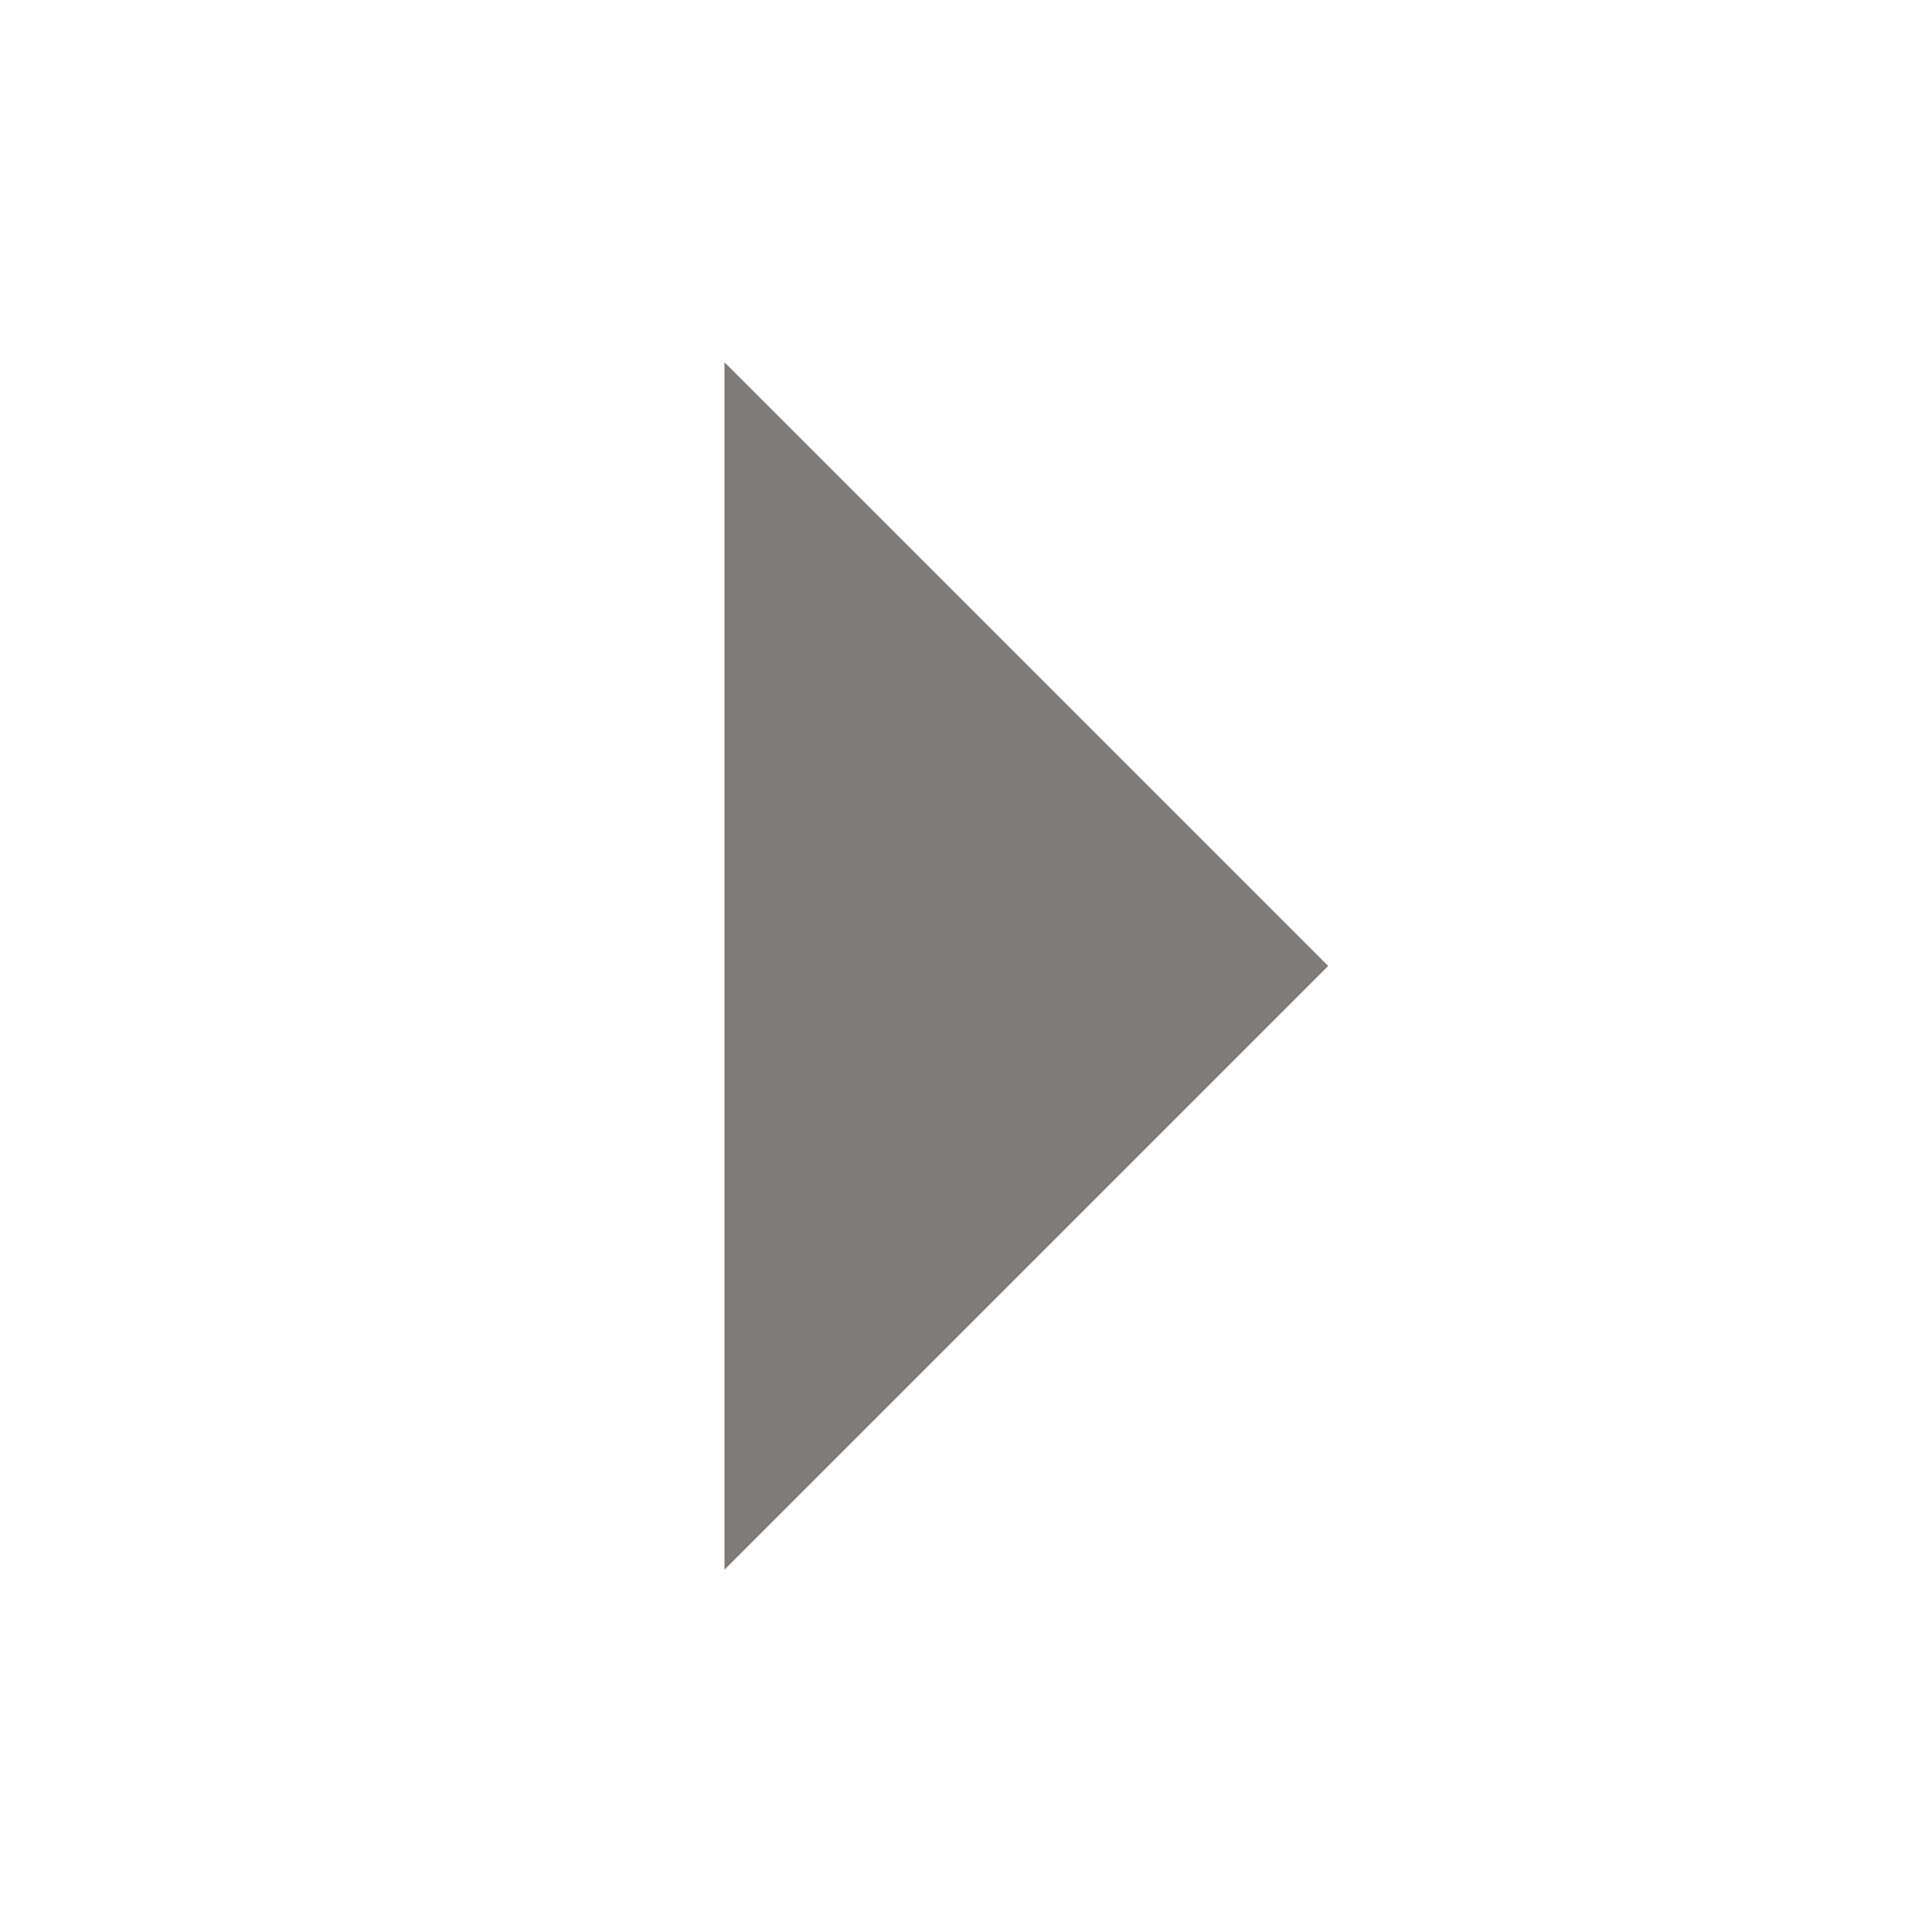
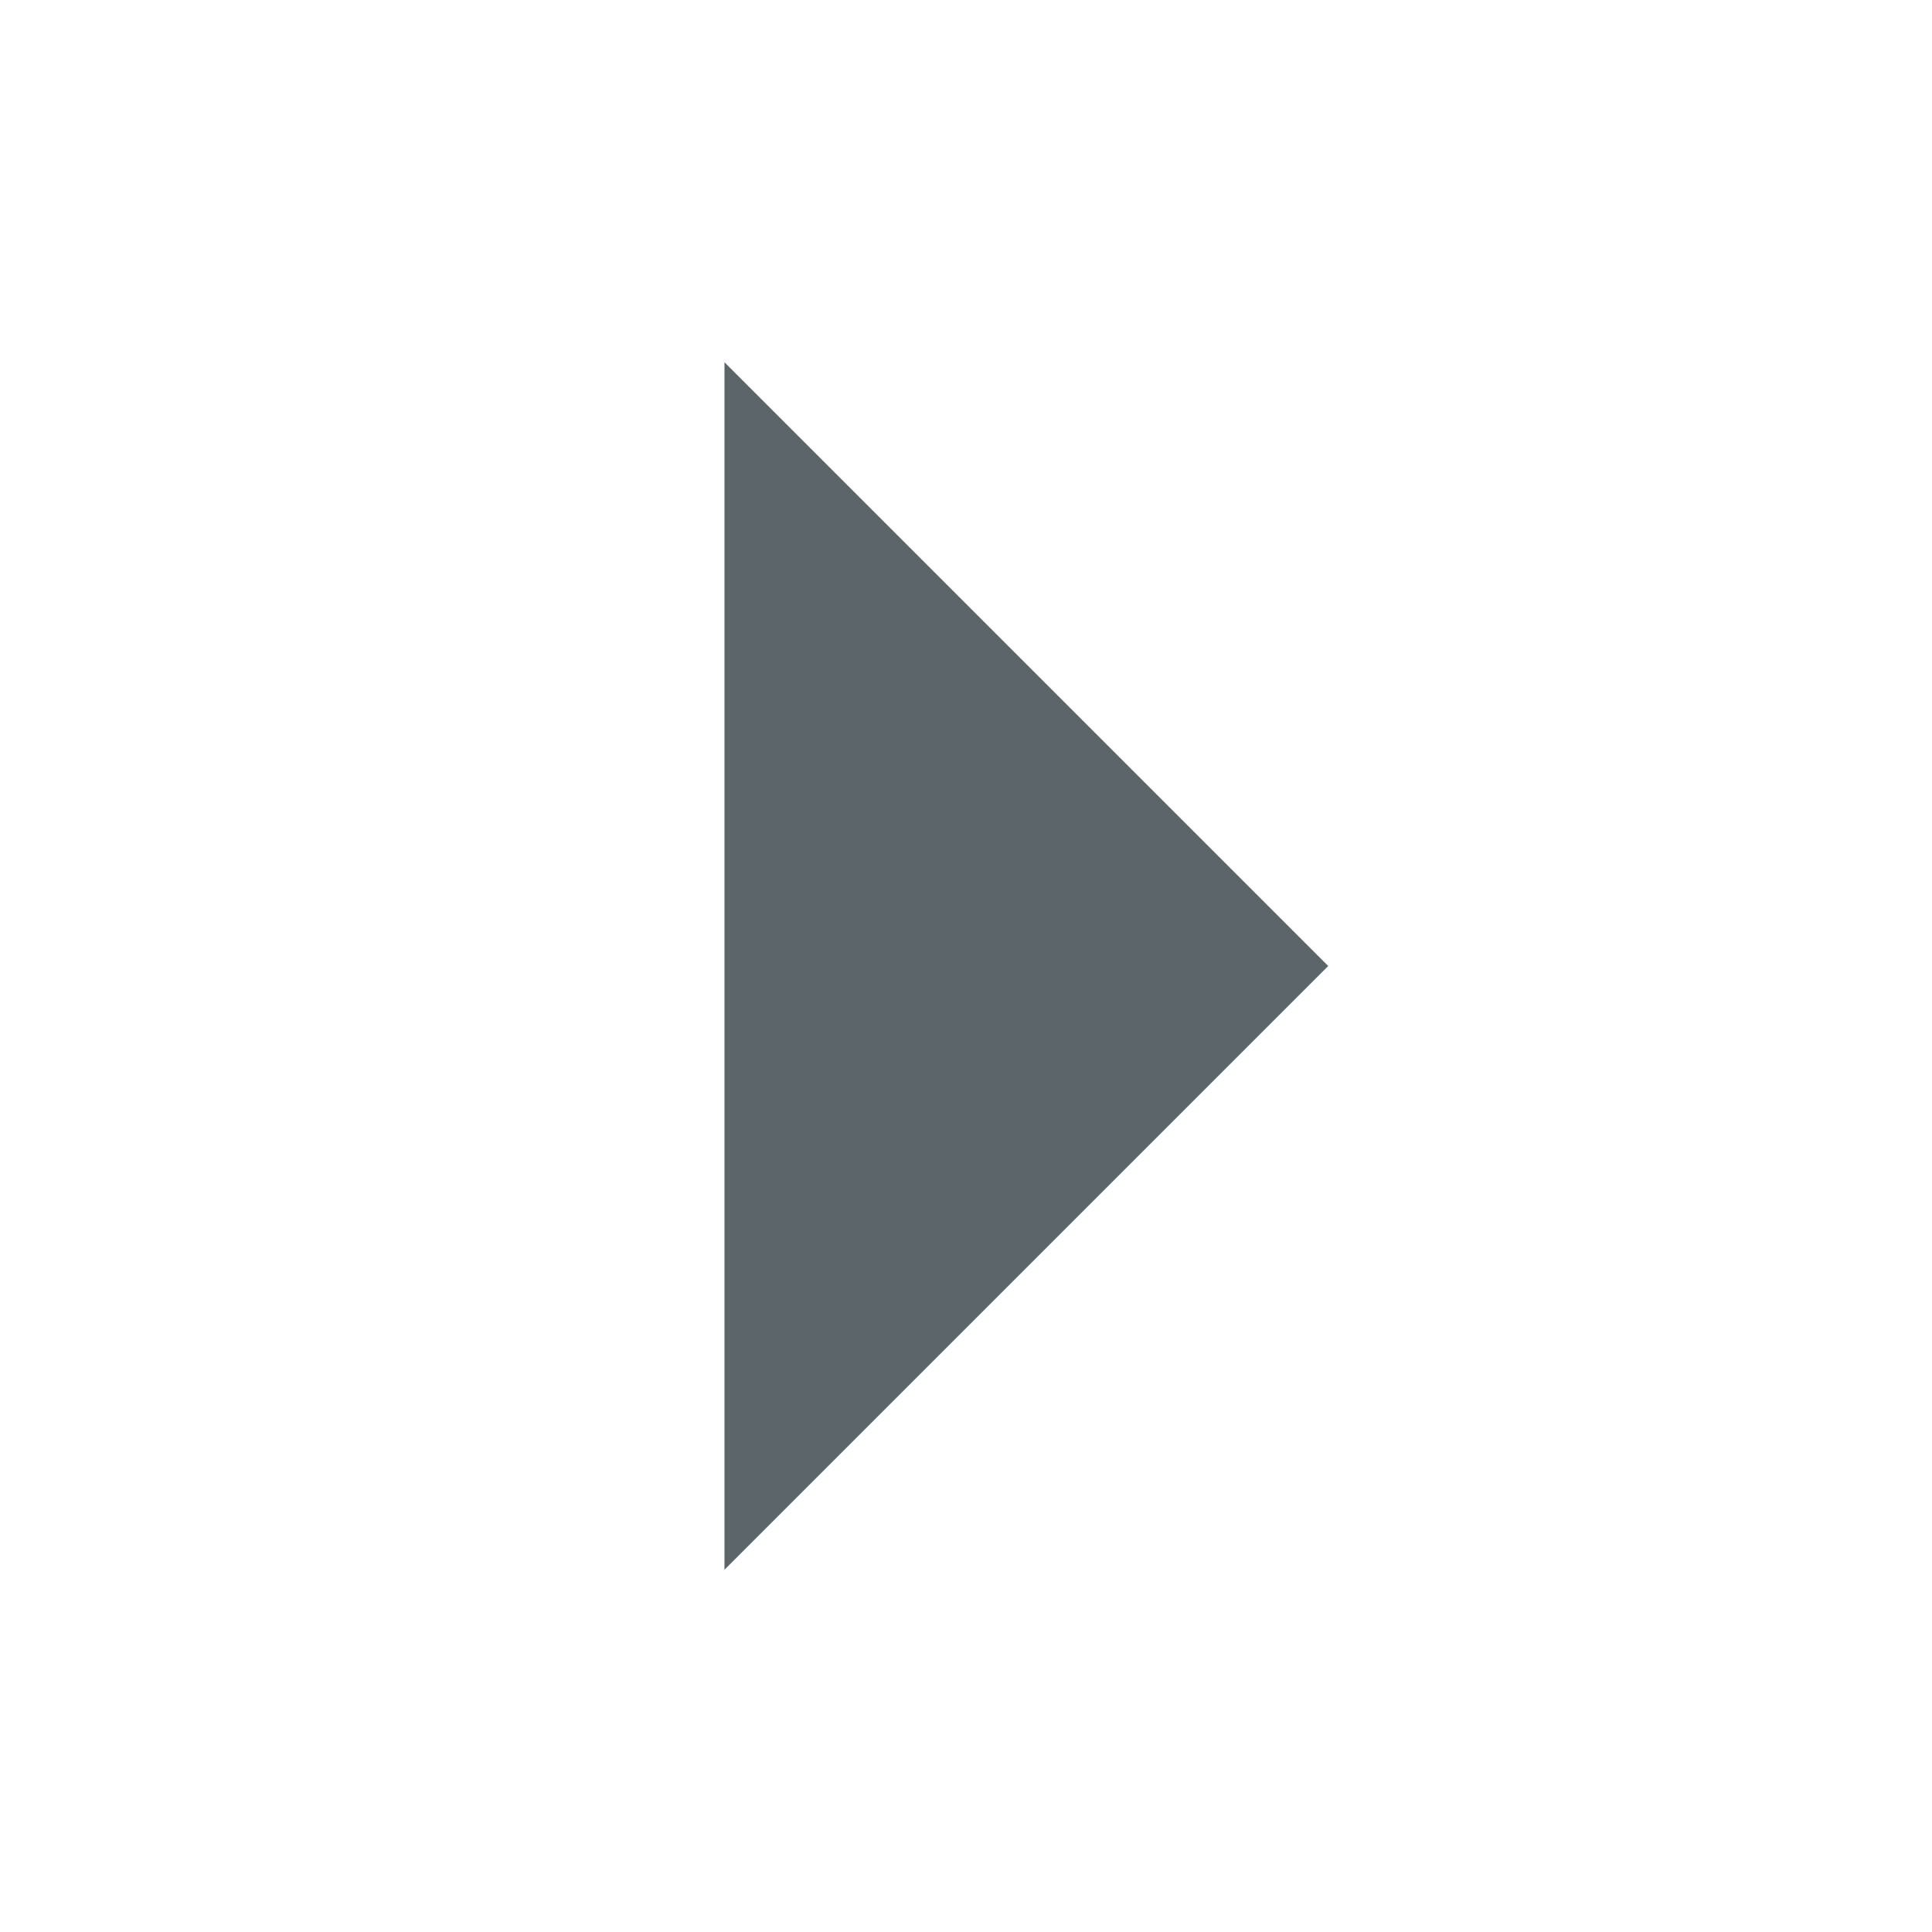
<svg xmlns="http://www.w3.org/2000/svg" height="16" id="svg7384" version="1.1" width="16">
  <defs id="defs7386" />
  <g id="layer9" style="display:inline" transform="translate(-301.0002,-807)" />
  <g id="layer10" style="display:inline" transform="translate(-301.0002,-807)" />
  <g id="layer11" transform="translate(-301.0002,-807)" />
  <g id="layer13" style="display:inline" transform="translate(-301.0002,-807)" />
  <g id="layer14" transform="translate(-301.0002,-807)" />
  <g id="layer15" style="display:inline" transform="translate(-301.0002,-807)" />
  <g id="g71291" style="display:inline" transform="translate(-301.0002,-807)" />
  <g id="g4953" style="display:inline" transform="translate(-301.0002,-807)" />
  <g id="layer12" style="display:inline" transform="translate(-301.0002,-807)">
-     <path d="m 307,820 5,-5 -5,-5 z" id="path6412" style="fill:#574F4A;fill-opacity:0.75;stroke:none" />
+     <path d="m 307,820 5,-5 -5,-5 z" id="path6412" style="fill:#263238;fill-opacity:0.75;stroke:none" />
  </g>
</svg>
